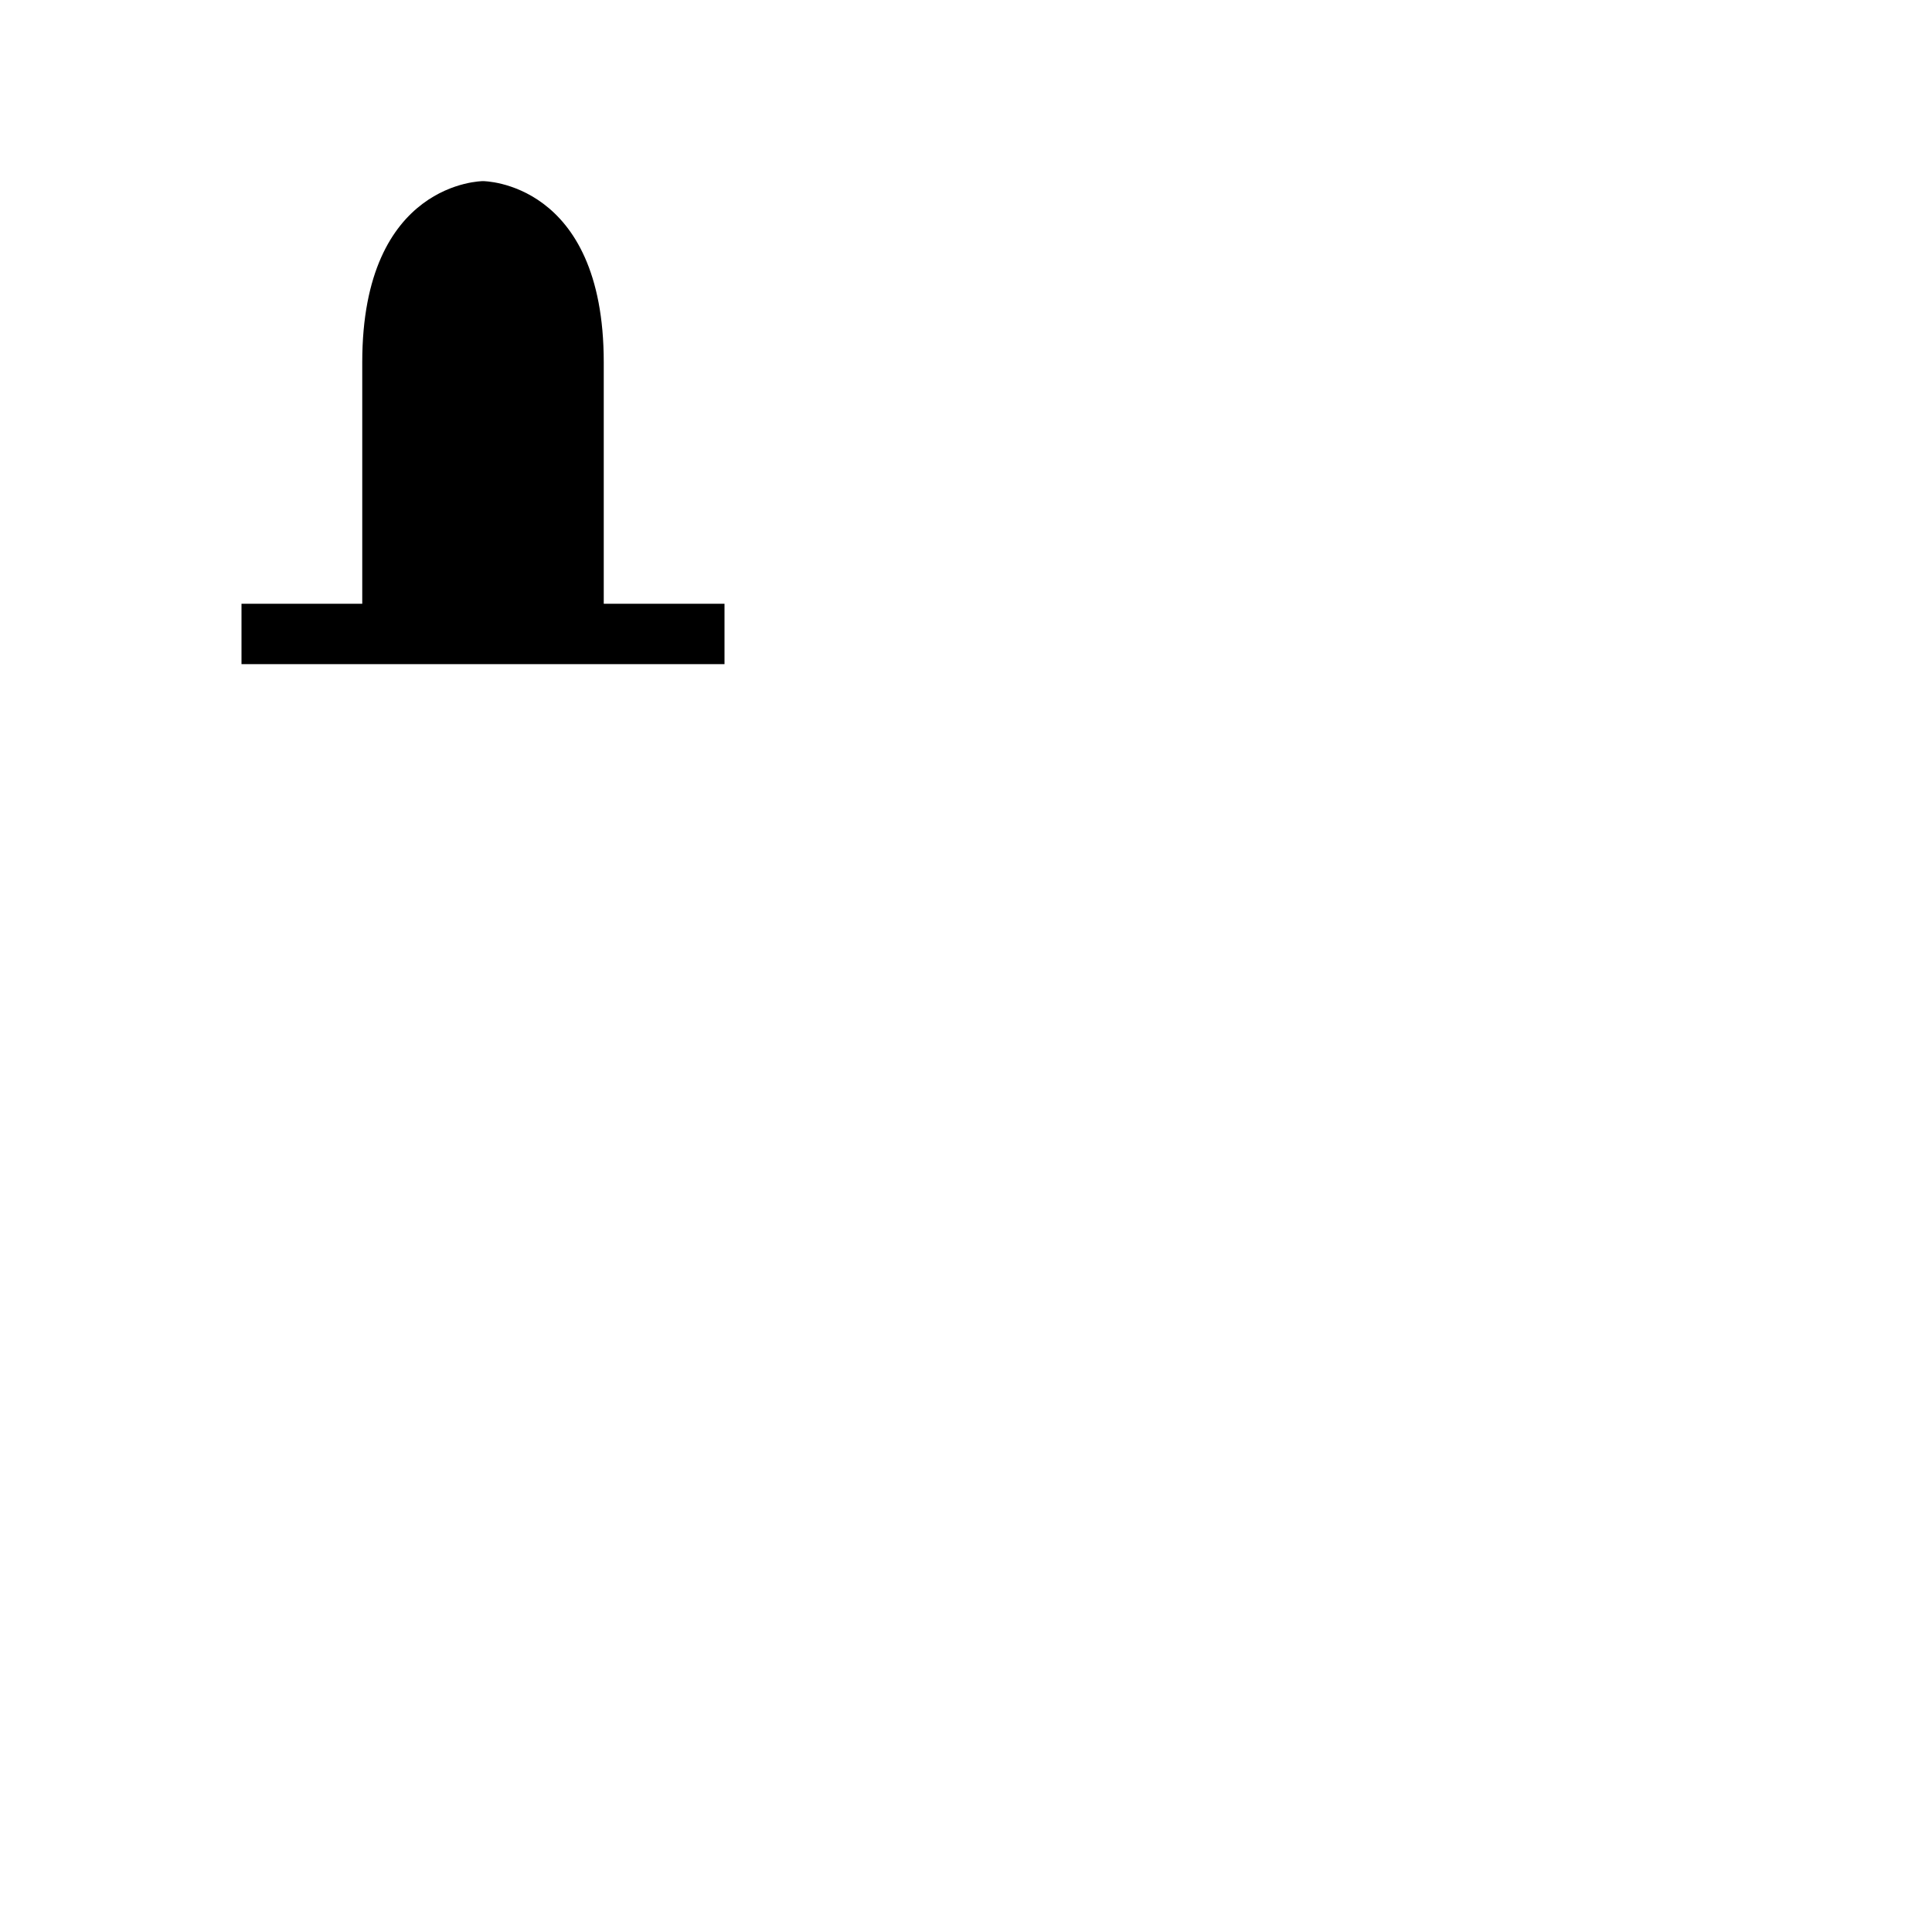
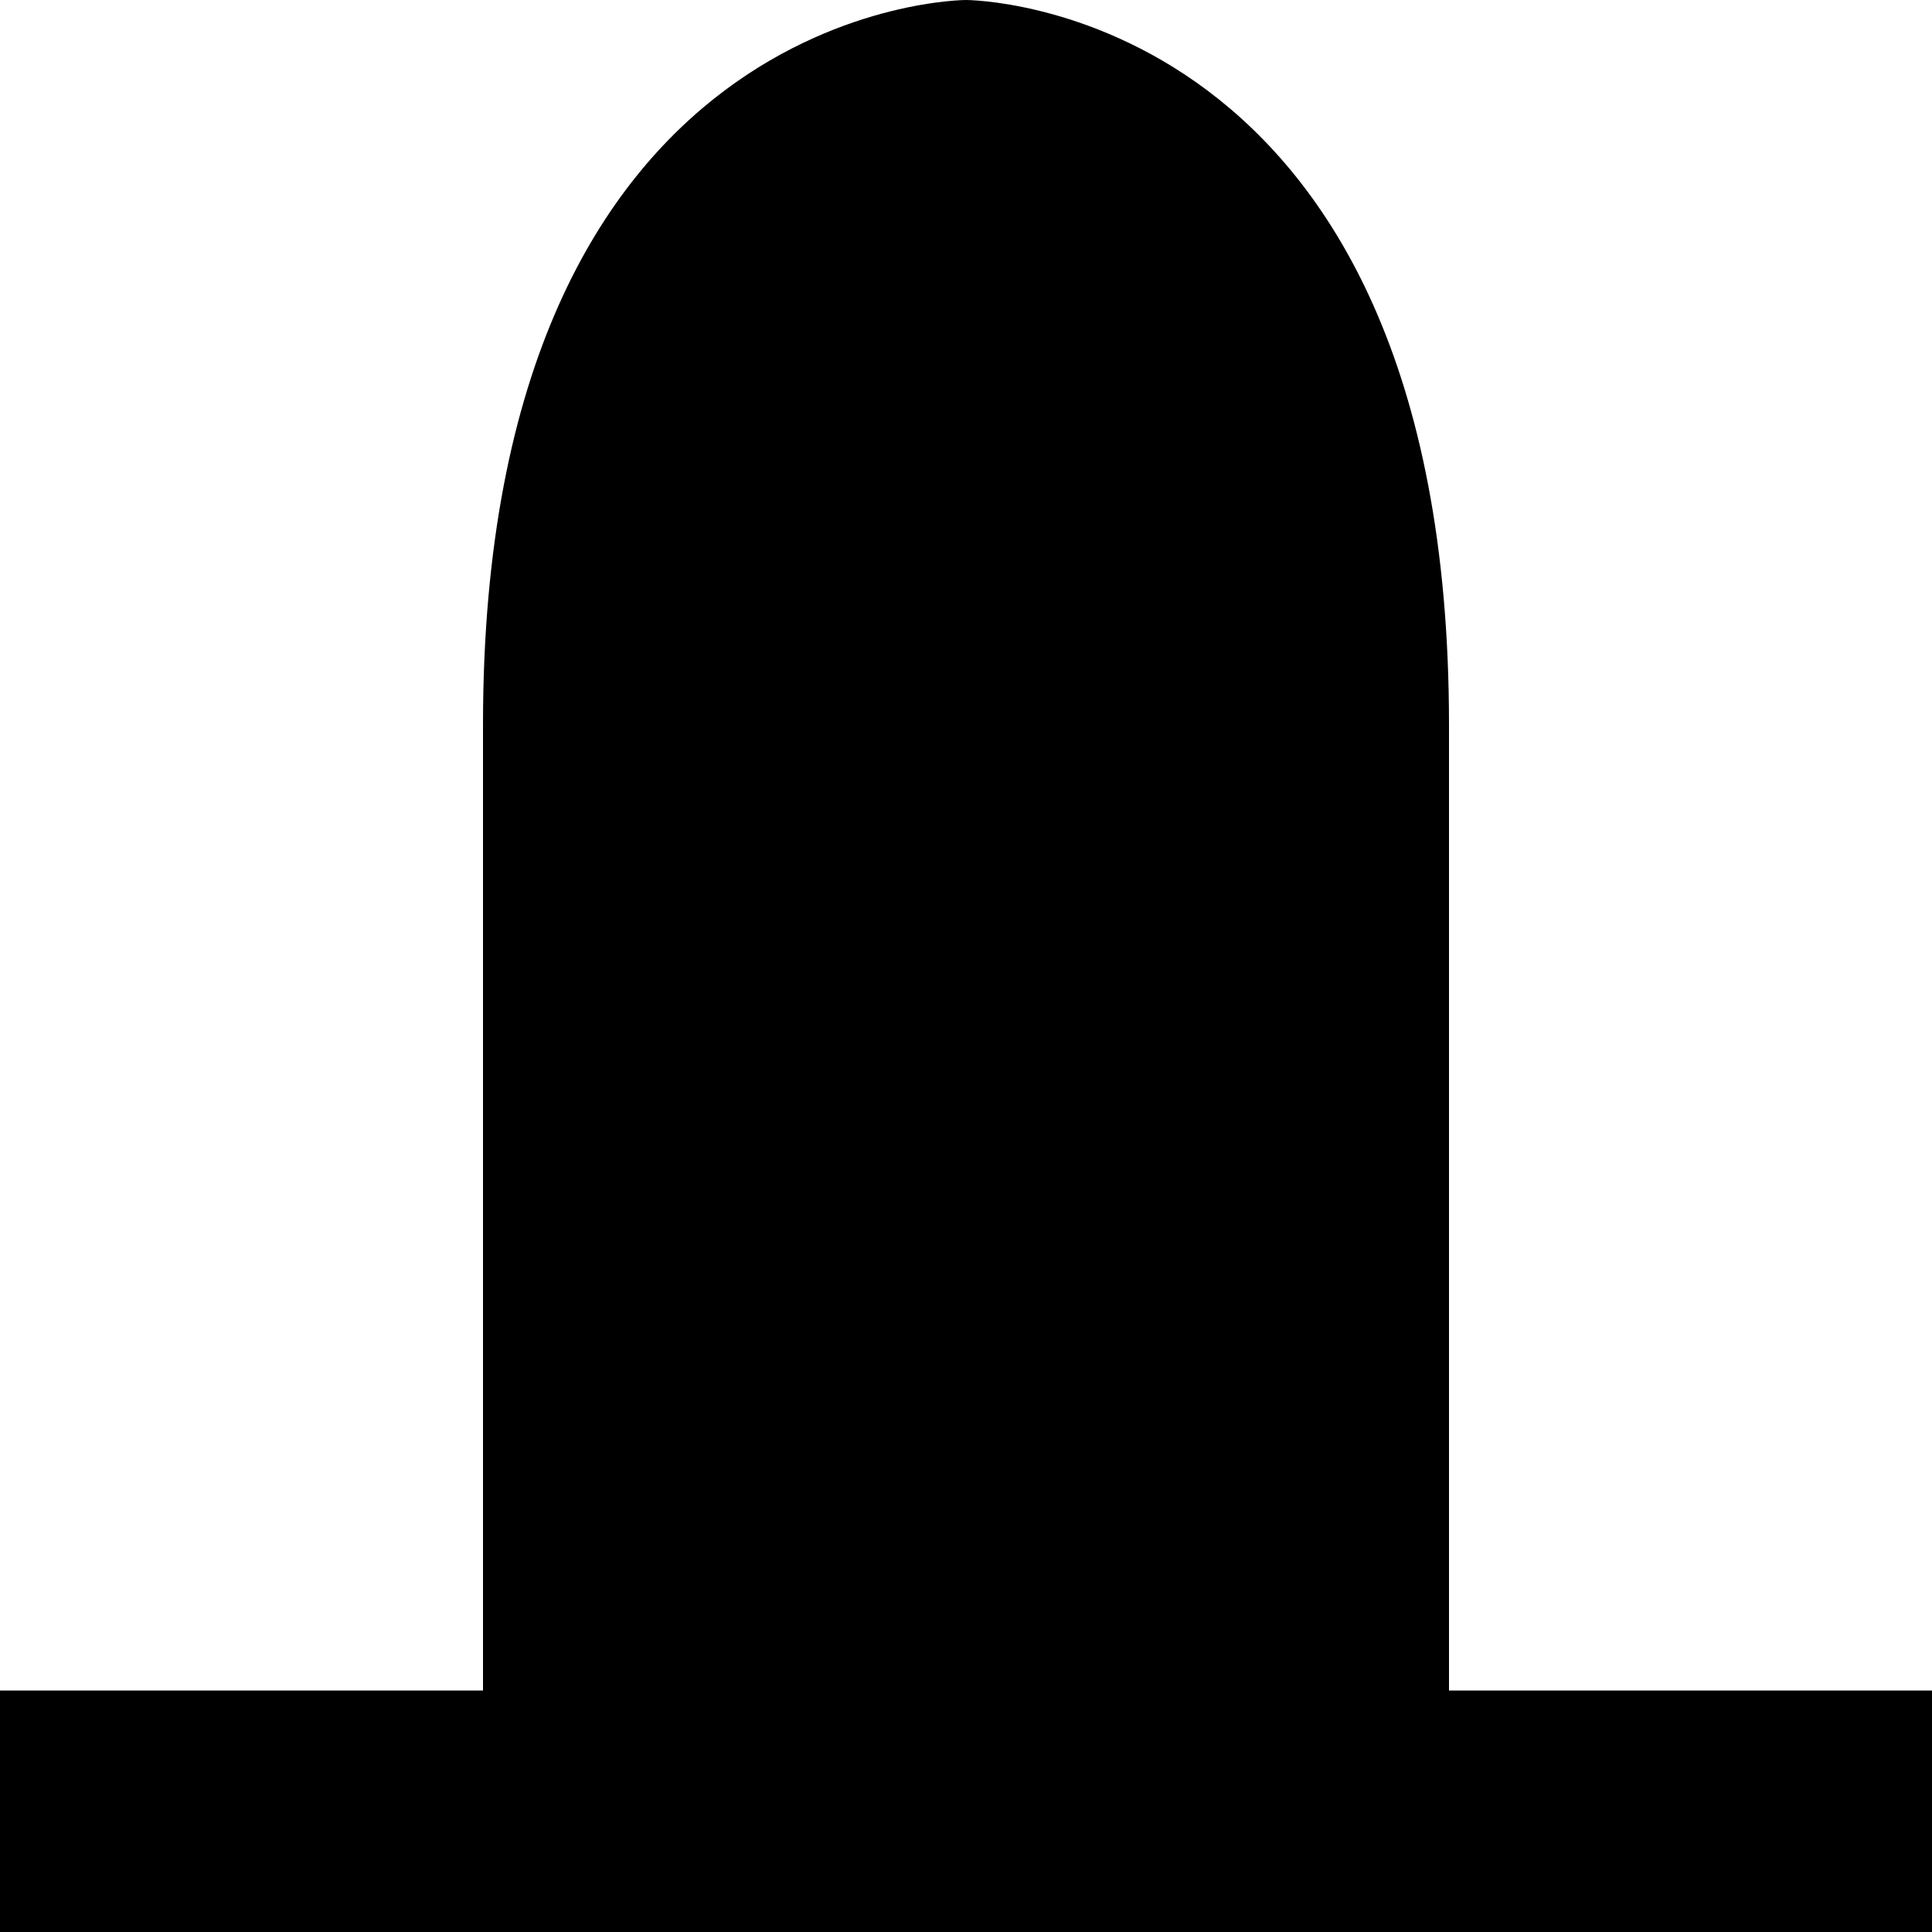
- <svg xmlns="http://www.w3.org/2000/svg" id="svg4" viewBox="0 0 32 32" height="32" width="32" version="1.1">
-   <defs id="defs8" />
-   <rect style="visibility:hidden;fill:none;stroke:none" id="canvas" y="0" x="0" height="32" width="32" />
-   <path style="fill:#000;fill-opacity:1;stroke:none;stroke-width:0.696" d="m 6,6 v 4 H 4 v 1 h 8 V 10 H 10 V 6 C 10,3 8,3 8,3 8,3 6,3 6,6 Z" id="generic" />
+ <svg xmlns="http://www.w3.org/2000/svg" width="8px" height="8px" viewBox="0 0 8 8" version="1.1">
+   <g id="Page-1" stroke="none" stroke-width="1" fill="none" fill-rule="evenodd">
+     <g id="grave_yard" transform="translate(-2, -2)">
+       <rect id="canvas" x="0" y="0" width="16" height="16" />
+       <path d="M4,5 L4,9 L2,9 L2,10 L10,10 L10,9 L8,9 L8,5 C8,2 6,2 6,2 C6,2 4,2 4,5 Z" id="generic" fill="#000000" fill-rule="nonzero" />
+     </g>
+   </g>
</svg>
